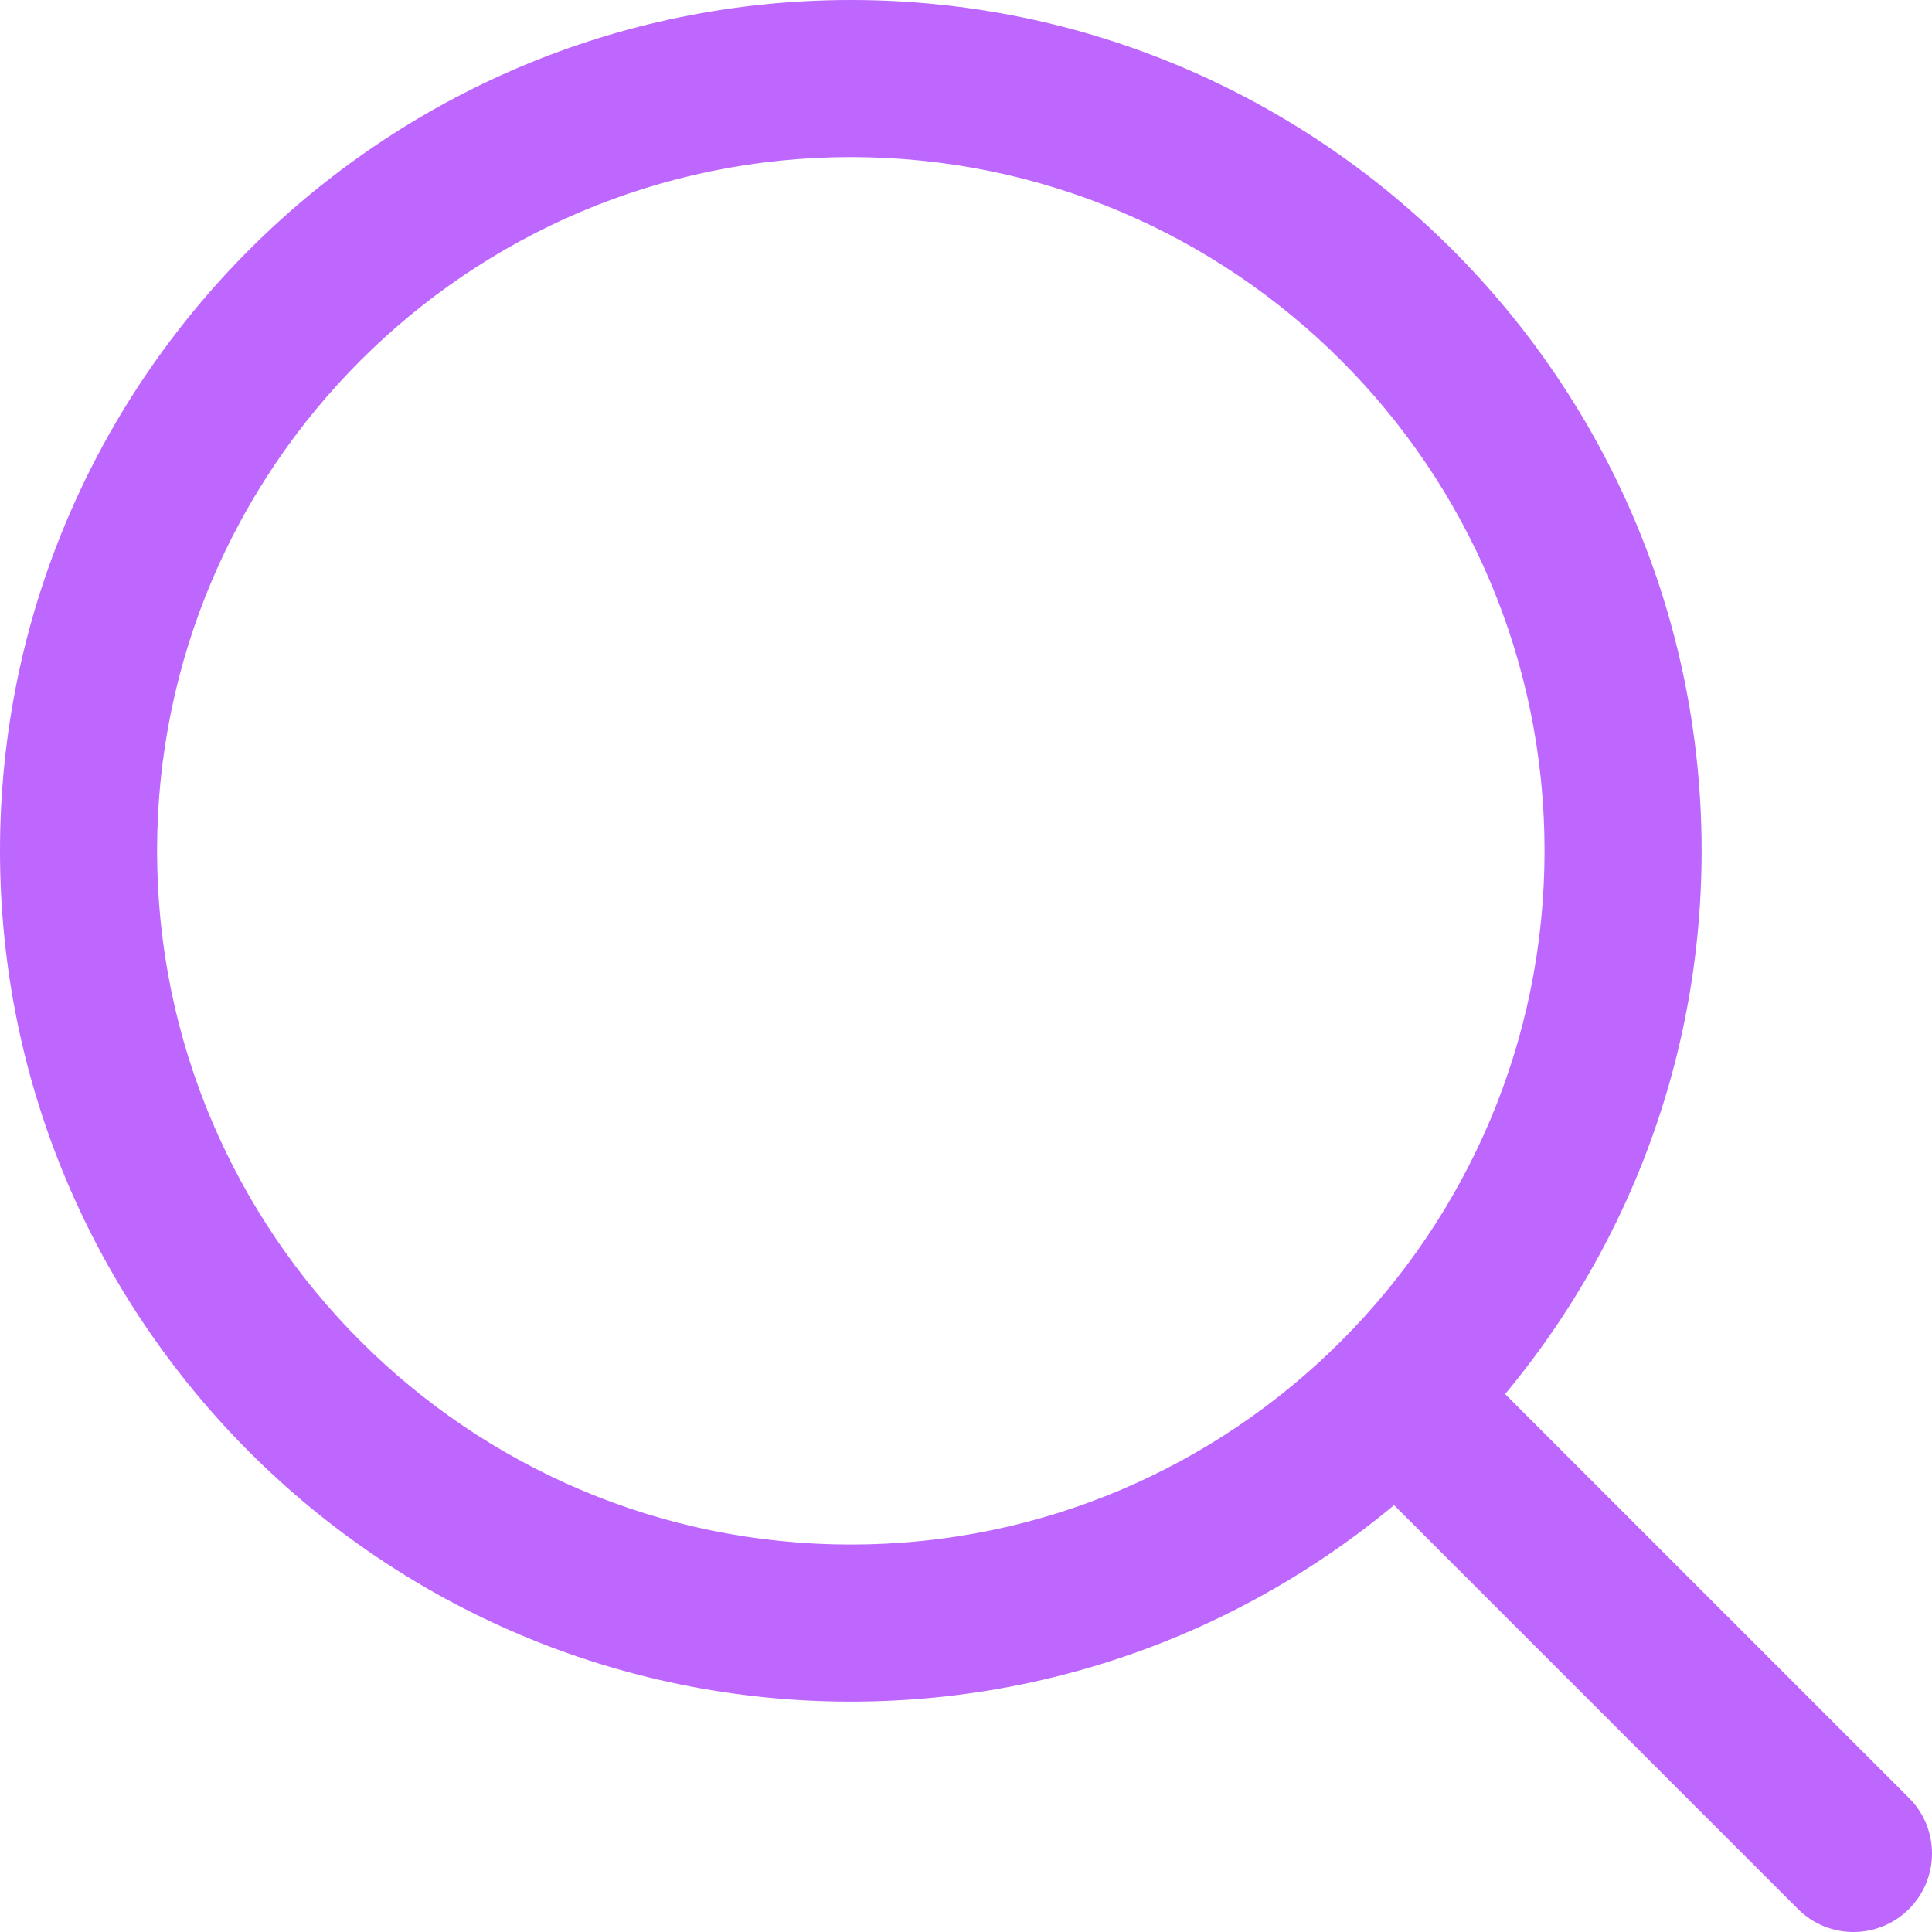
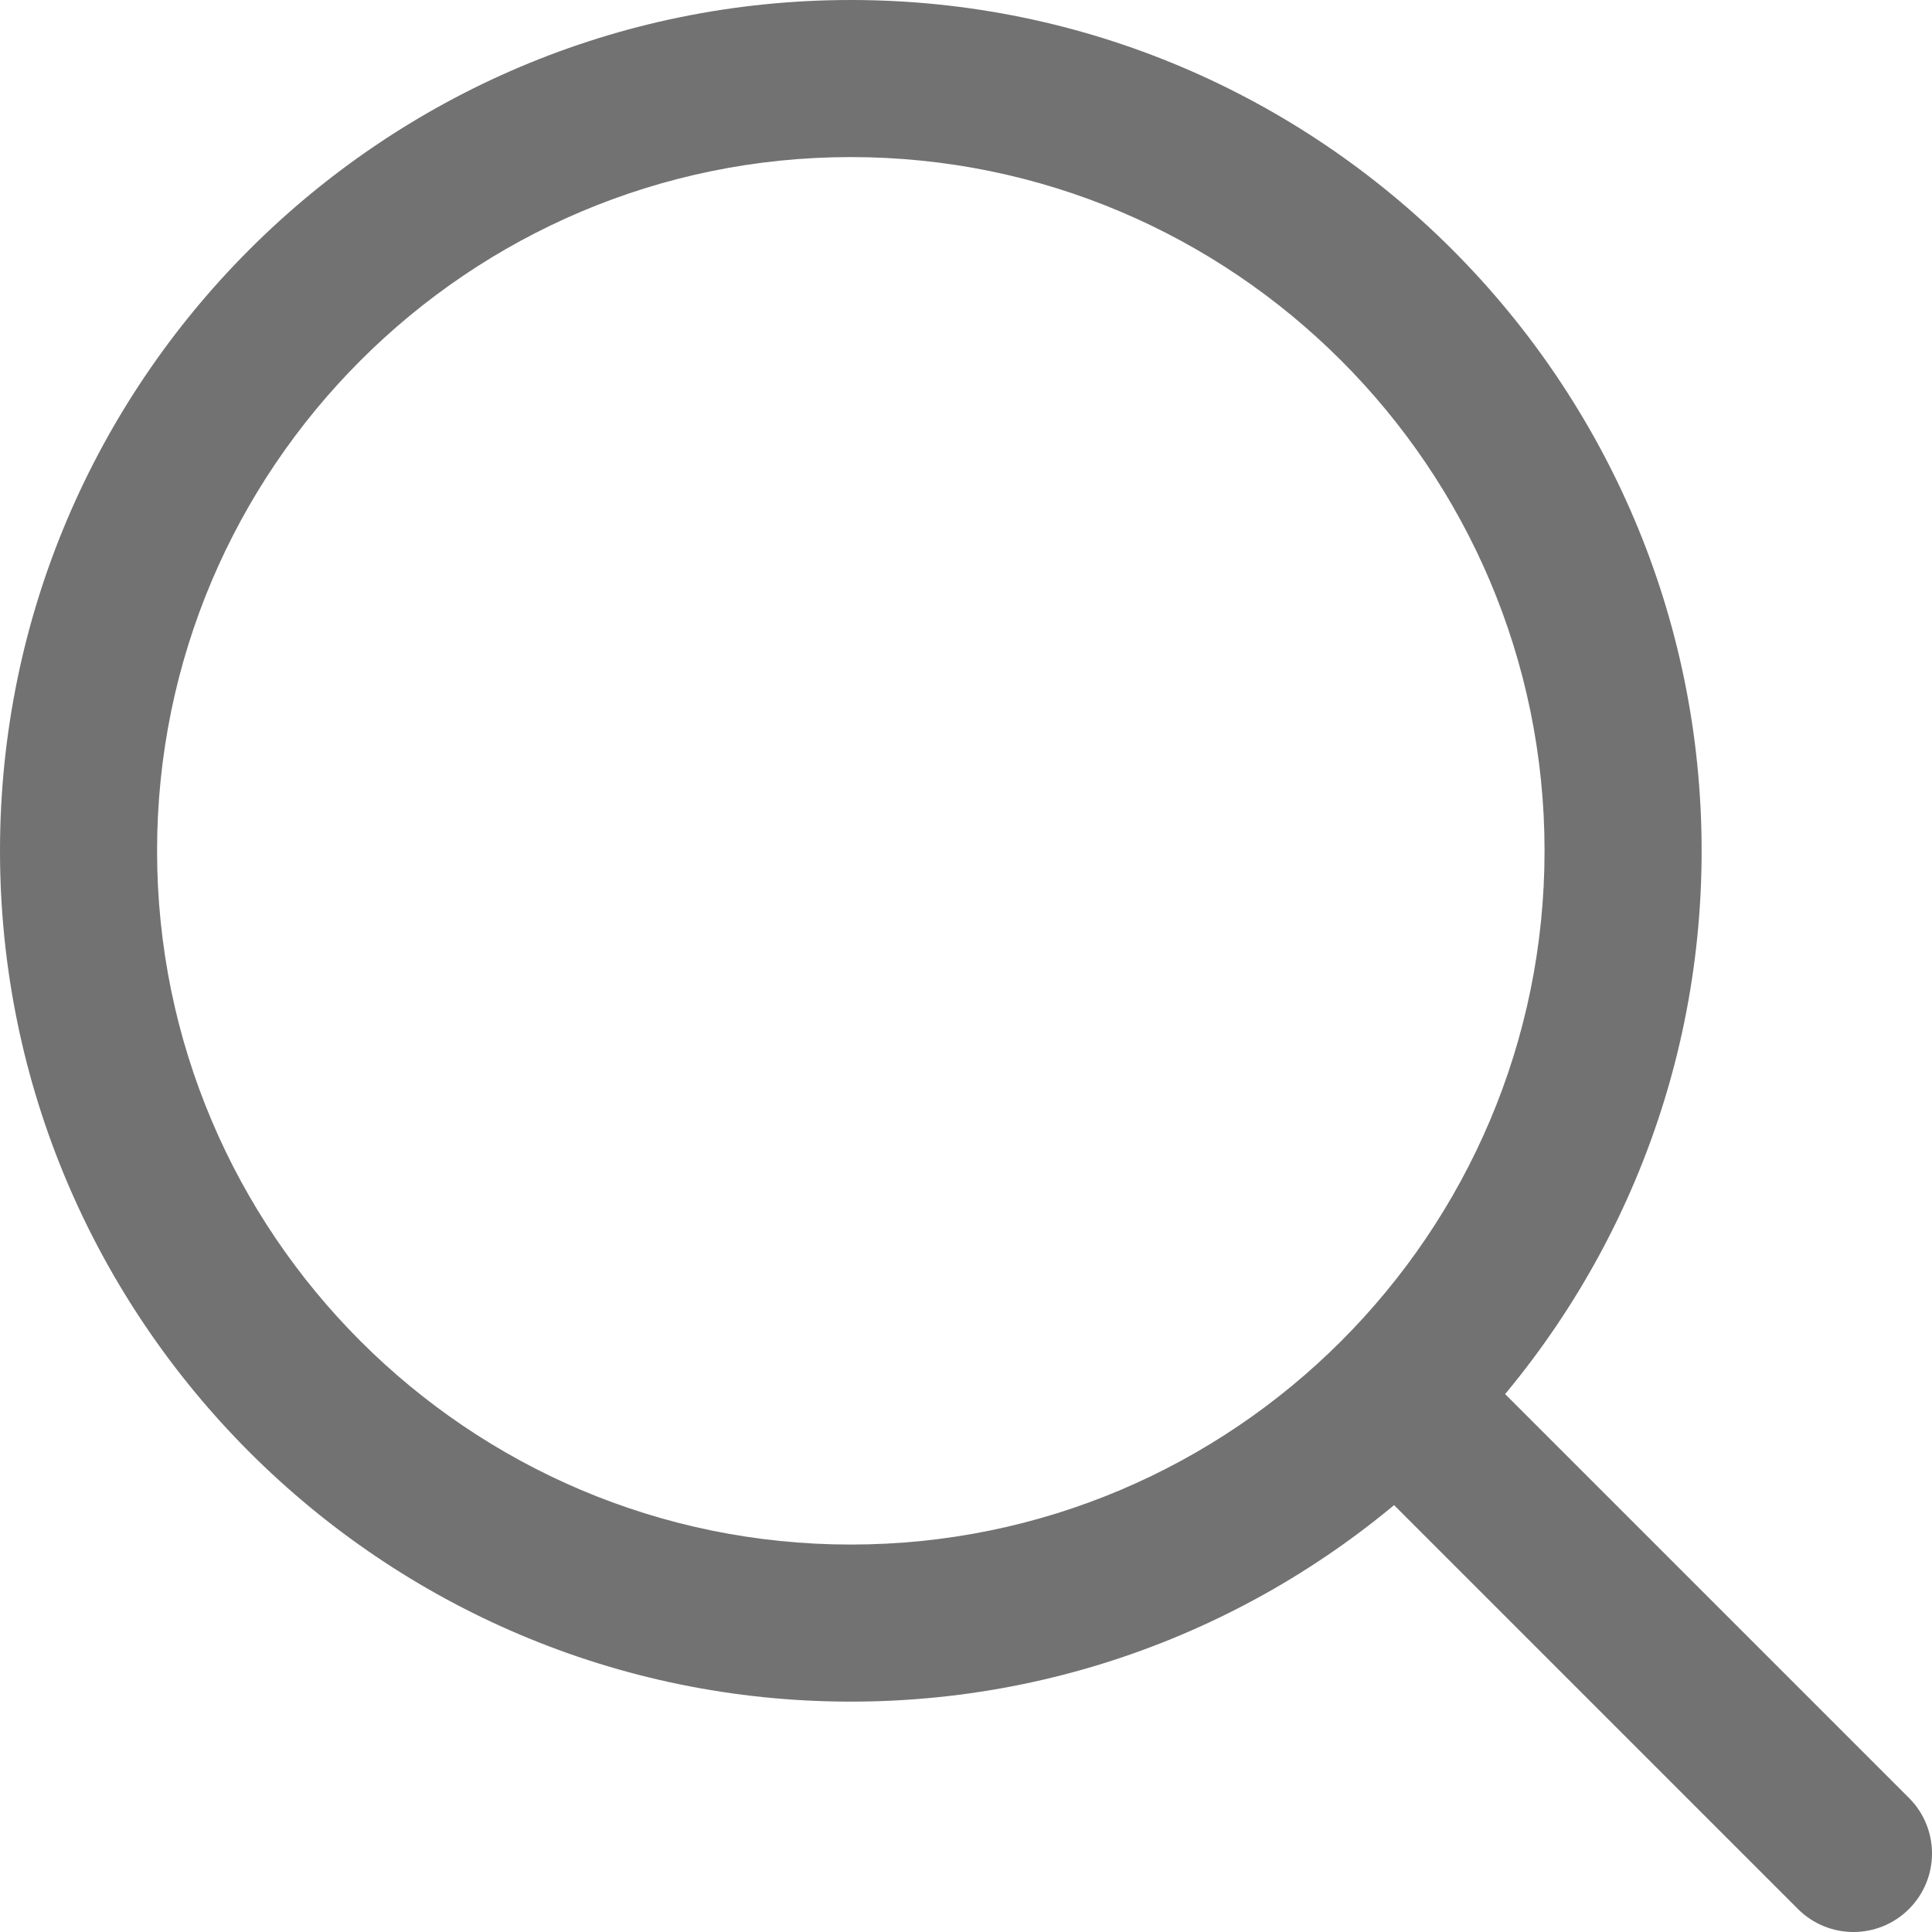
<svg xmlns="http://www.w3.org/2000/svg" version="1.1" id="Capa_1" x="0px" y="0px" viewBox="0 0 512 512" style="enable-background:new 0 0 512 512;" xml:space="preserve" width="512" height="512">
  <g>
    <g>
      <g>
-         <path d="M225.474,0C101.151,0,0,101.151,0,225.474c0,124.33,101.151,225.474,225.474,225.474    c124.33,0,225.474-101.144,225.474-225.474C450.948,101.151,349.804,0,225.474,0z M225.474,409.323    c-101.373,0-183.848-82.475-183.848-183.848S124.101,41.626,225.474,41.626s183.848,82.475,183.848,183.848    S326.847,409.323,225.474,409.323z" data-original="#000000" class="active-path" style="fill:#BD67FF" data-old_color="#000000" />
+         <path d="M225.474,0C101.151,0,0,101.151,0,225.474c0,124.33,101.151,225.474,225.474,225.474    c124.33,0,225.474-101.144,225.474-225.474C450.948,101.151,349.804,0,225.474,0z M225.474,409.323    c-101.373,0-183.848-82.475-183.848-183.848S124.101,41.626,225.474,41.626s183.848,82.475,183.848,183.848    S326.847,409.323,225.474,409.323z" data-original="#000000" class="active-path" style="fill:#727272" data-old_color="#000000" />
      </g>
    </g>
    <g>
      <g>
-         <path d="M505.902,476.472L386.574,357.144c-8.131-8.131-21.299-8.131-29.43,0c-8.131,8.124-8.131,21.306,0,29.43l119.328,119.328    c4.065,4.065,9.387,6.098,14.715,6.098c5.321,0,10.649-2.033,14.715-6.098C514.033,497.778,514.033,484.596,505.902,476.472z" data-original="#000000" class="active-path" style="fill:#BD67FF" data-old_color="#000000" />
+         <path d="M505.902,476.472L386.574,357.144c-8.131-8.131-21.299-8.131-29.43,0c-8.131,8.124-8.131,21.306,0,29.43l119.328,119.328    c4.065,4.065,9.387,6.098,14.715,6.098c5.321,0,10.649-2.033,14.715-6.098C514.033,497.778,514.033,484.596,505.902,476.472z" data-original="#000000" class="active-path" style="fill:#727272" data-old_color="#000000" />
      </g>
    </g>
  </g>
</svg>
